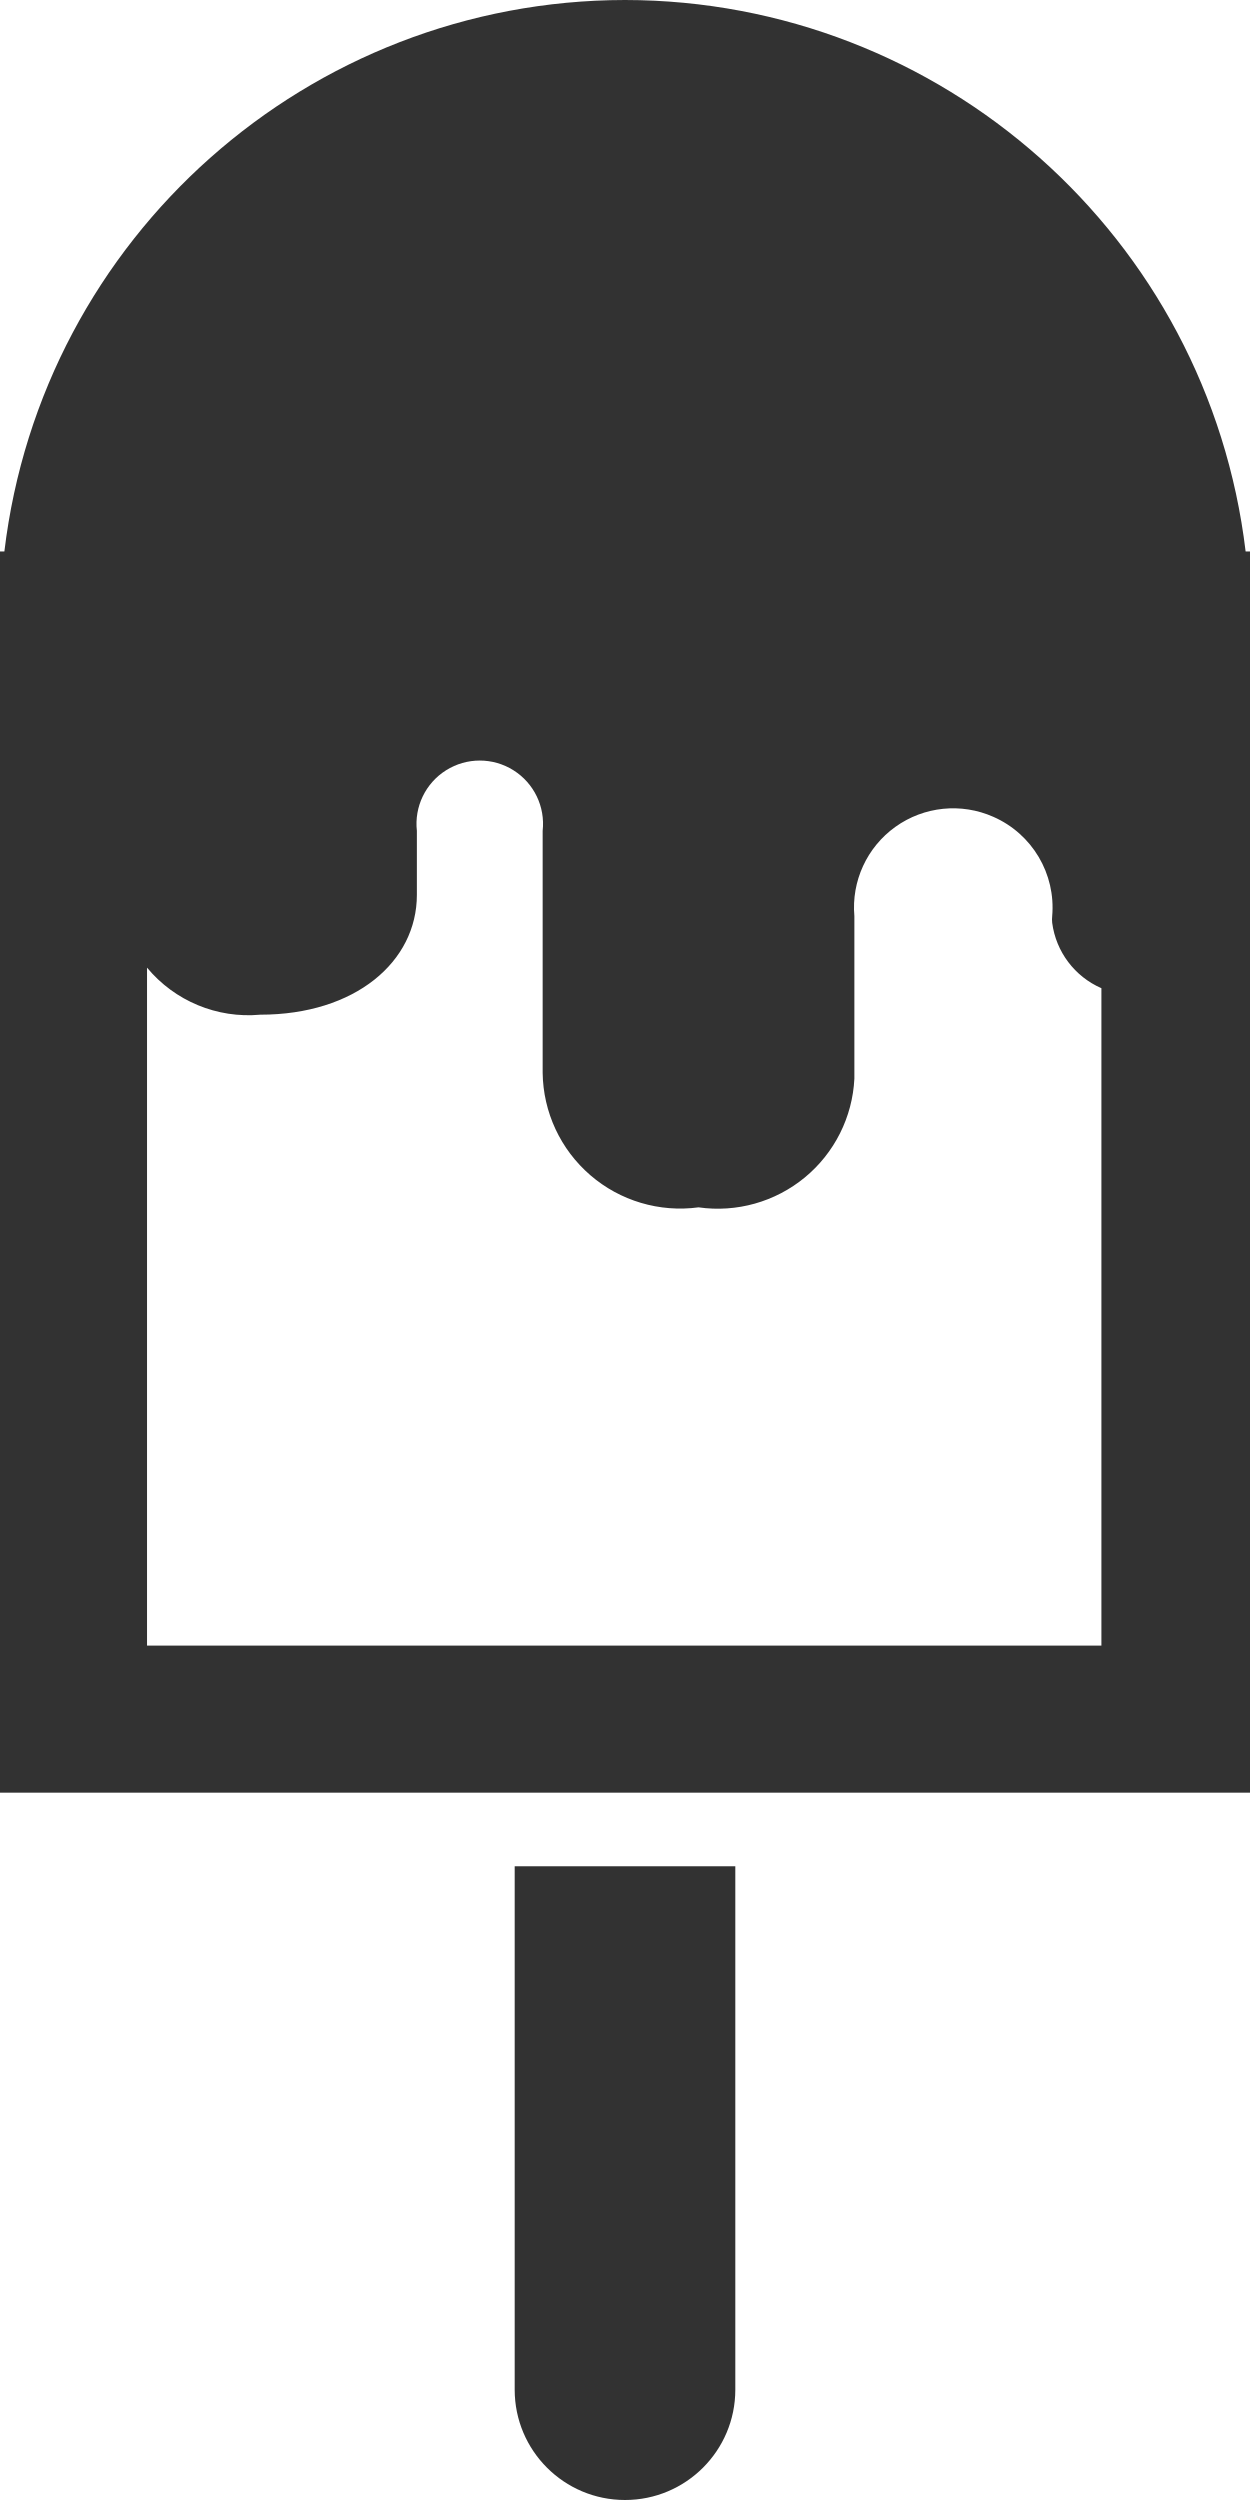
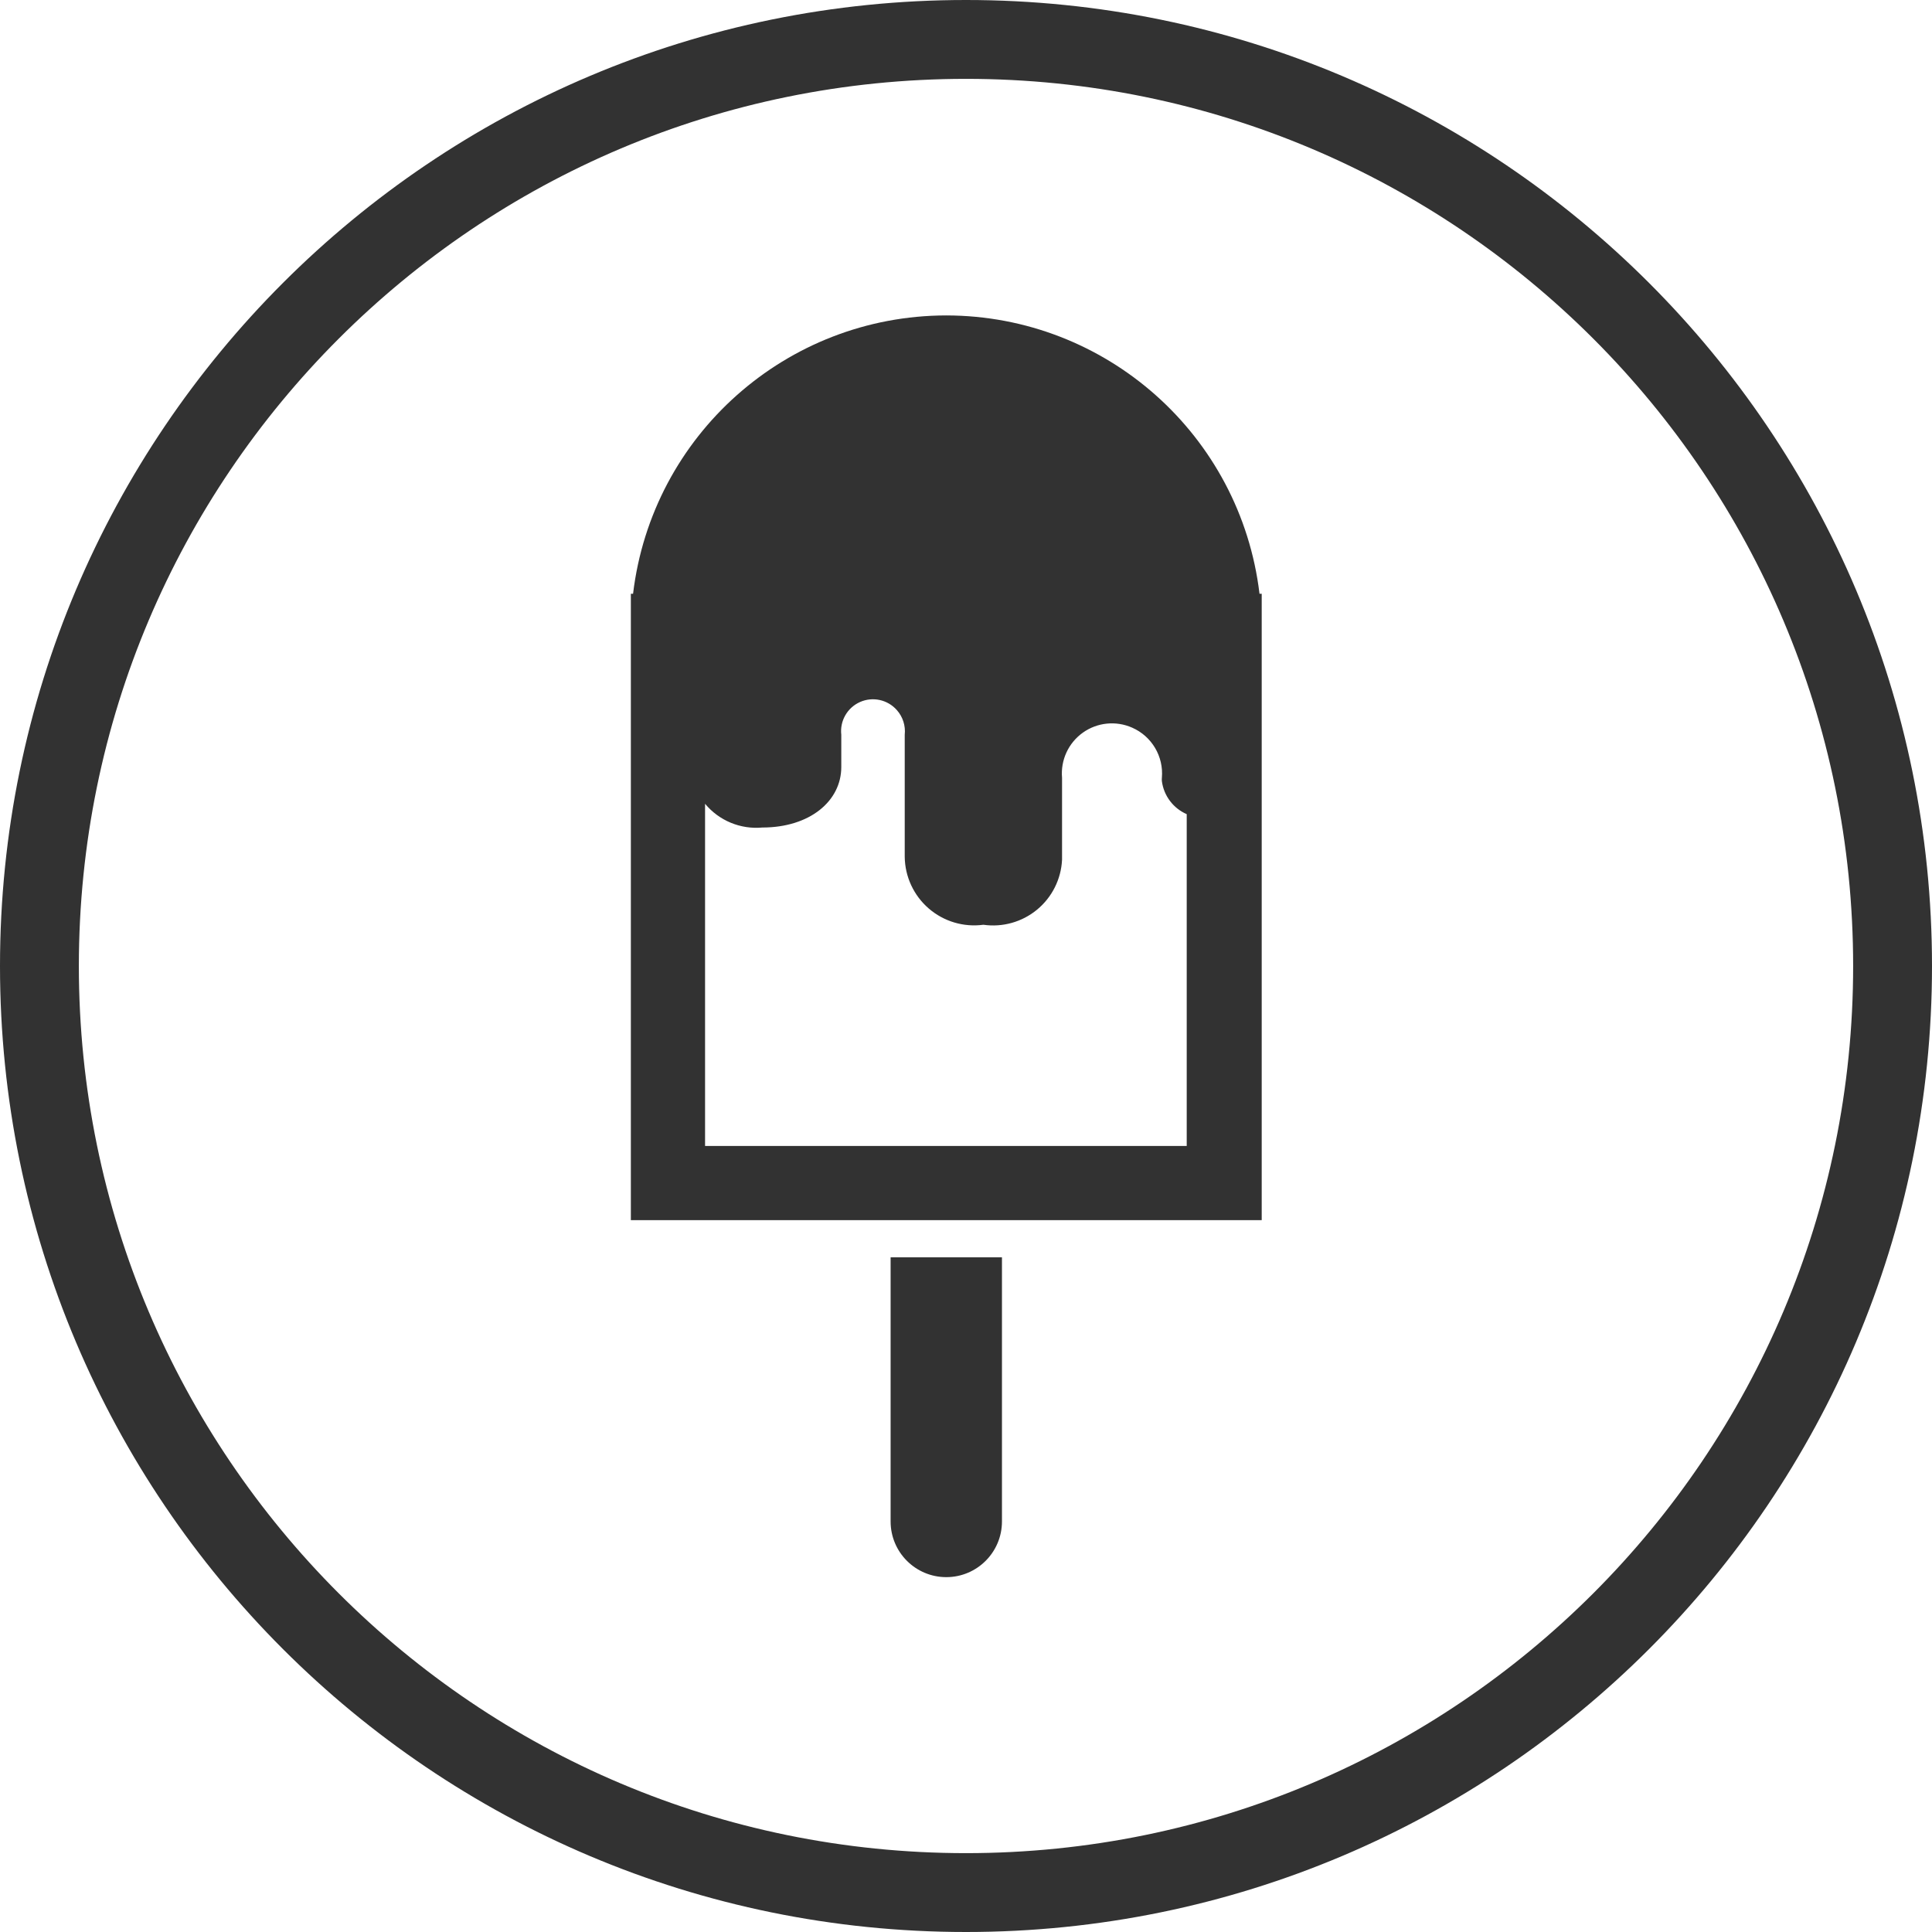
- <svg xmlns="http://www.w3.org/2000/svg" width="16" height="32" fill="none">
-   <path d="M8 0A8.01 8.01 0 00.056 7.059H0v15.887h16V7.059h-.056A8.01 8.01 0 008 0zm6.118 21.064H1.882v-8.678a1.685 1.685 0 001.45.602c1.214 0 2.004-.677 2.004-1.534v-.819a.81.81 0 111.61 0v3.097a1.76 1.76 0 001.995 1.722 1.75 1.75 0 001.995-1.647v-2.08a1.269 1.269 0 011.778-1.272 1.268 1.268 0 01.754 1.272.387.387 0 000 .085 1.064 1.064 0 00.63.837v8.471l.02-.056zM6.588 30.588a1.412 1.412 0 102.824 0v-6.7H6.588v6.7z" fill="#323232" />
+ <svg xmlns="http://www.w3.org/2000/svg" width="49" height="49" fill="none">
+   <circle cx="24.5" cy="24.5" r="23.5" stroke="#323232" stroke-width="2" />
+   <path d="M24 8a8.01 8.01 0 00-7.944 7.059H16v15.887h16V15.059h-.056A8.01 8.01 0 0024 8zm6.118 21.064H17.882v-8.678a1.685 1.685 0 001.45.602c1.214 0 2.005-.677 2.005-1.534v-.819a.808.808 0 011.407-.628.81.81 0 01.202.628v3.097a1.76 1.76 0 001.995 1.722 1.75 1.75 0 001.995-1.647v-2.08a1.269 1.269 0 011.778-1.272 1.268 1.268 0 01.754 1.272.387.387 0 000 .085 1.064 1.064 0 00.63.837v8.471l.02-.056zM22.588 38.588a1.412 1.412 0 002.824 0v-6.7h-2.824v6.7z" fill="#323232" />
</svg>
